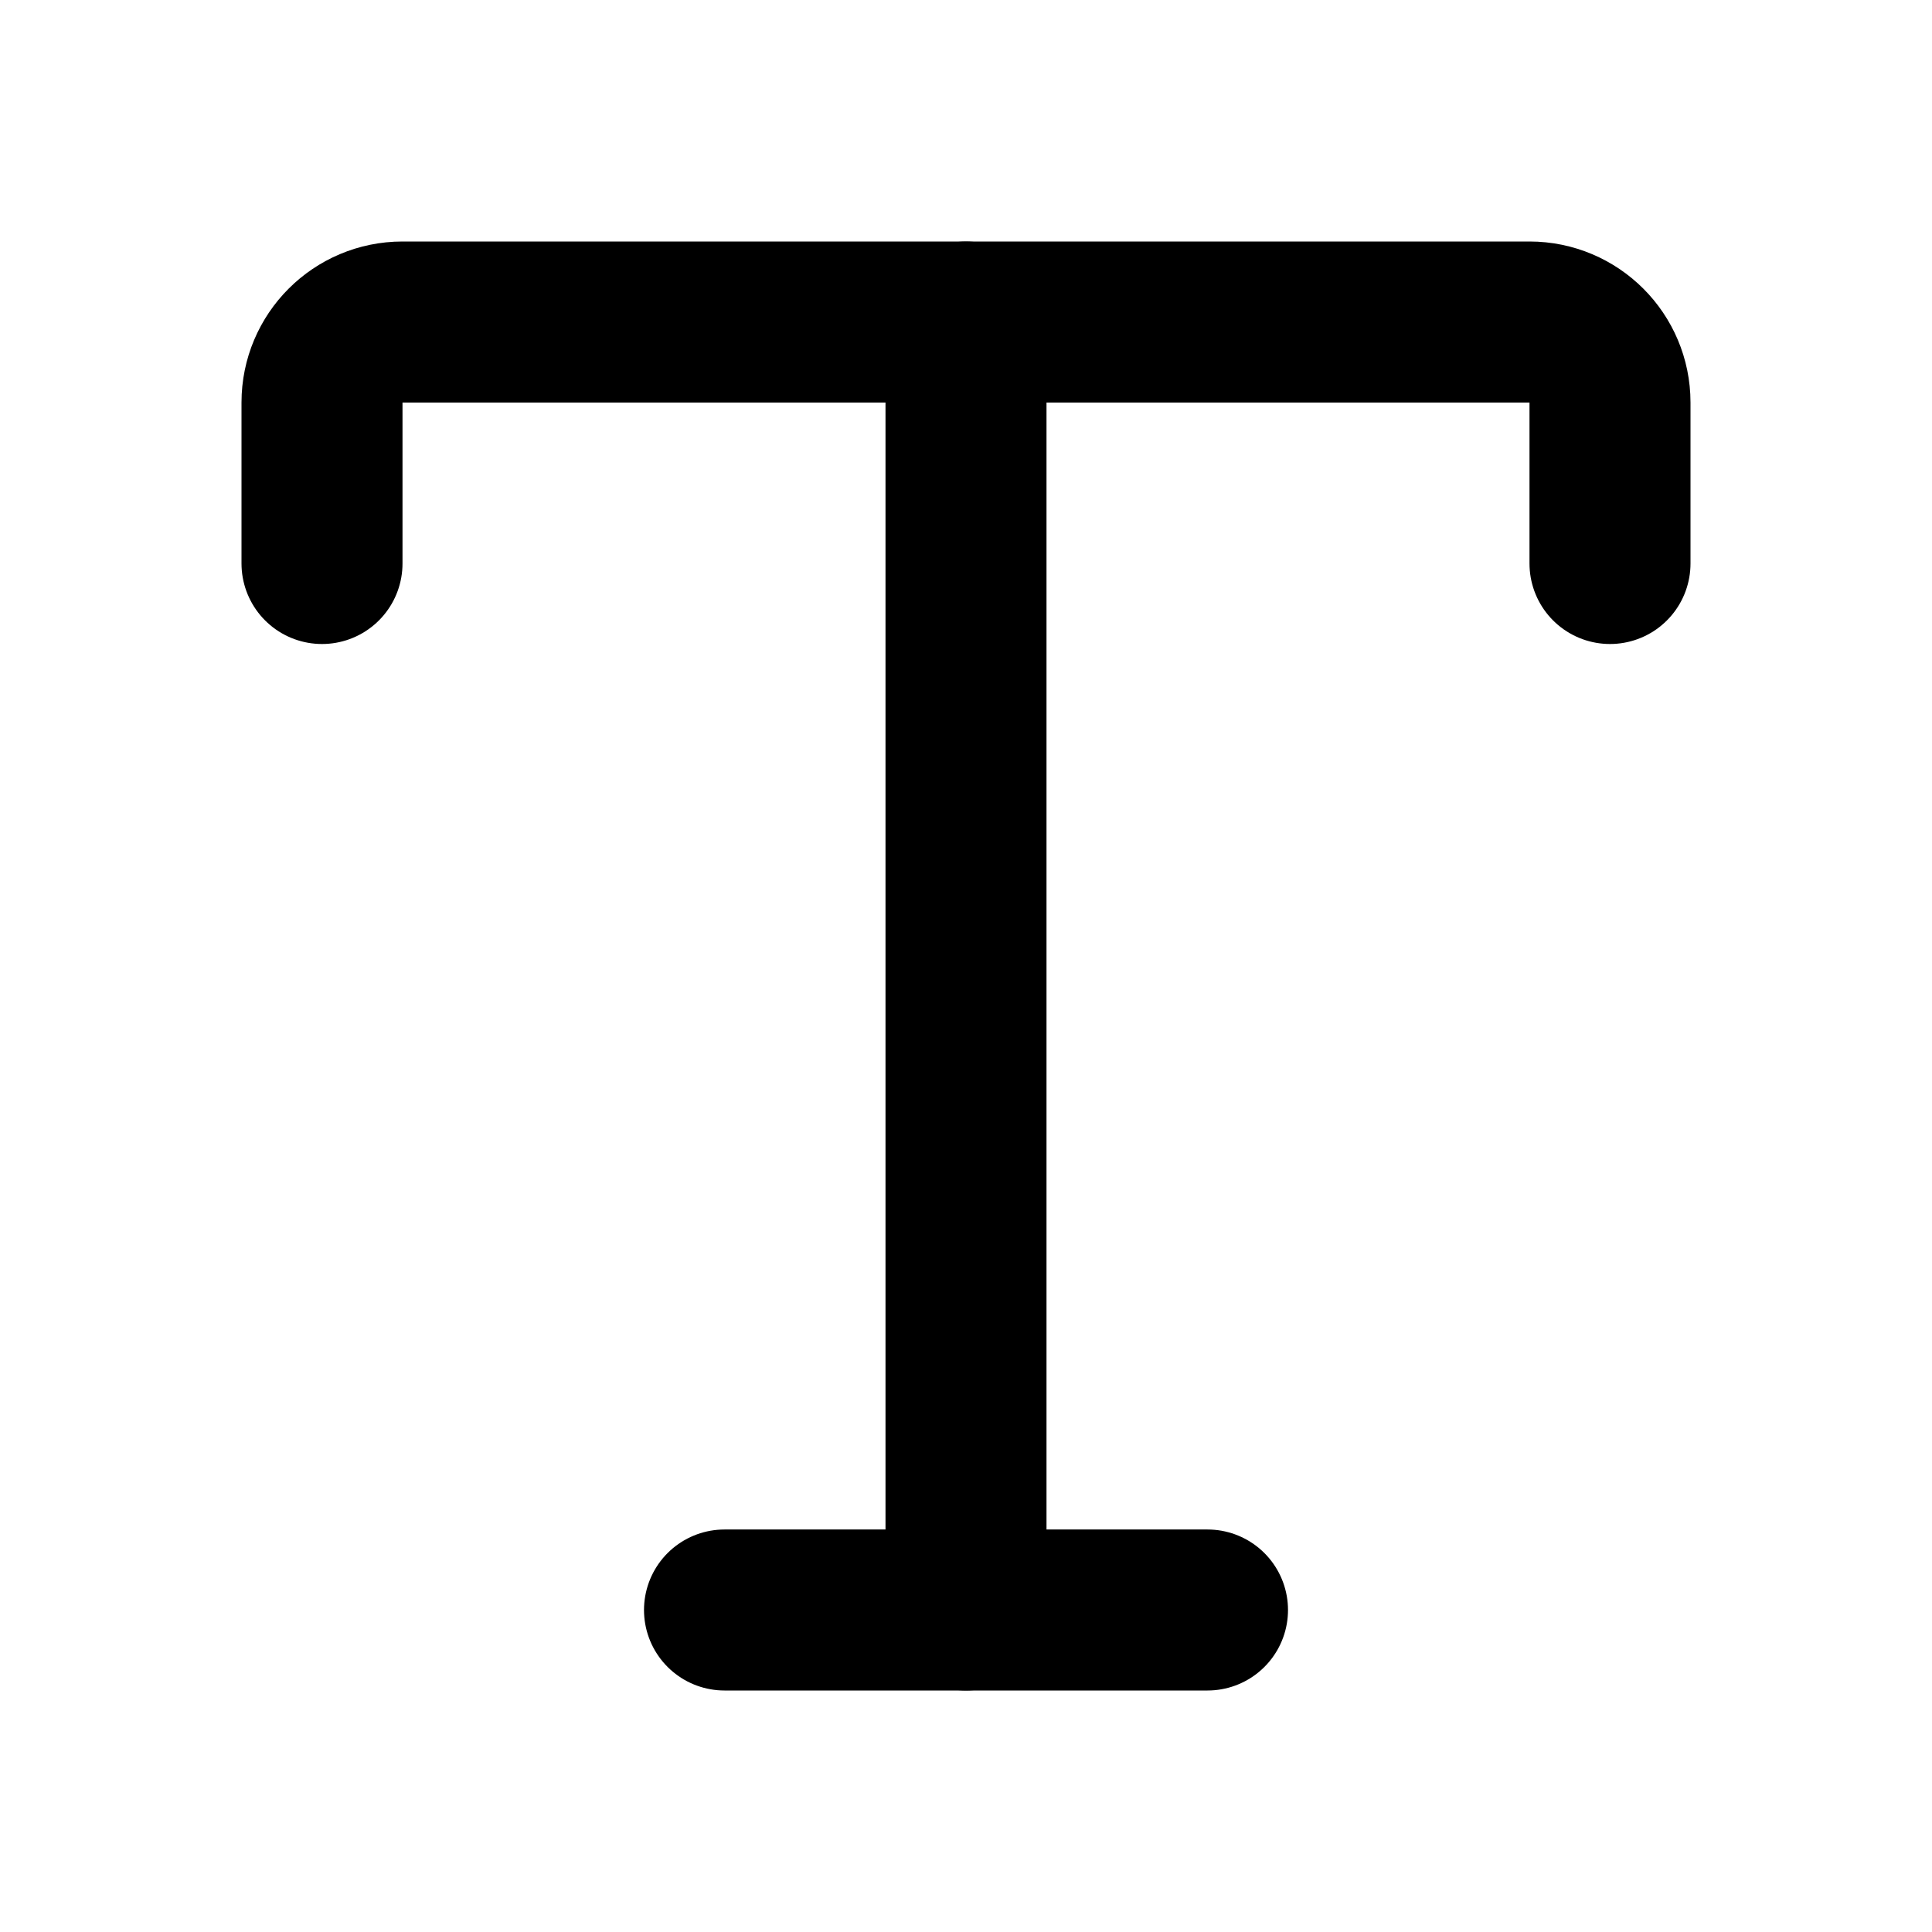
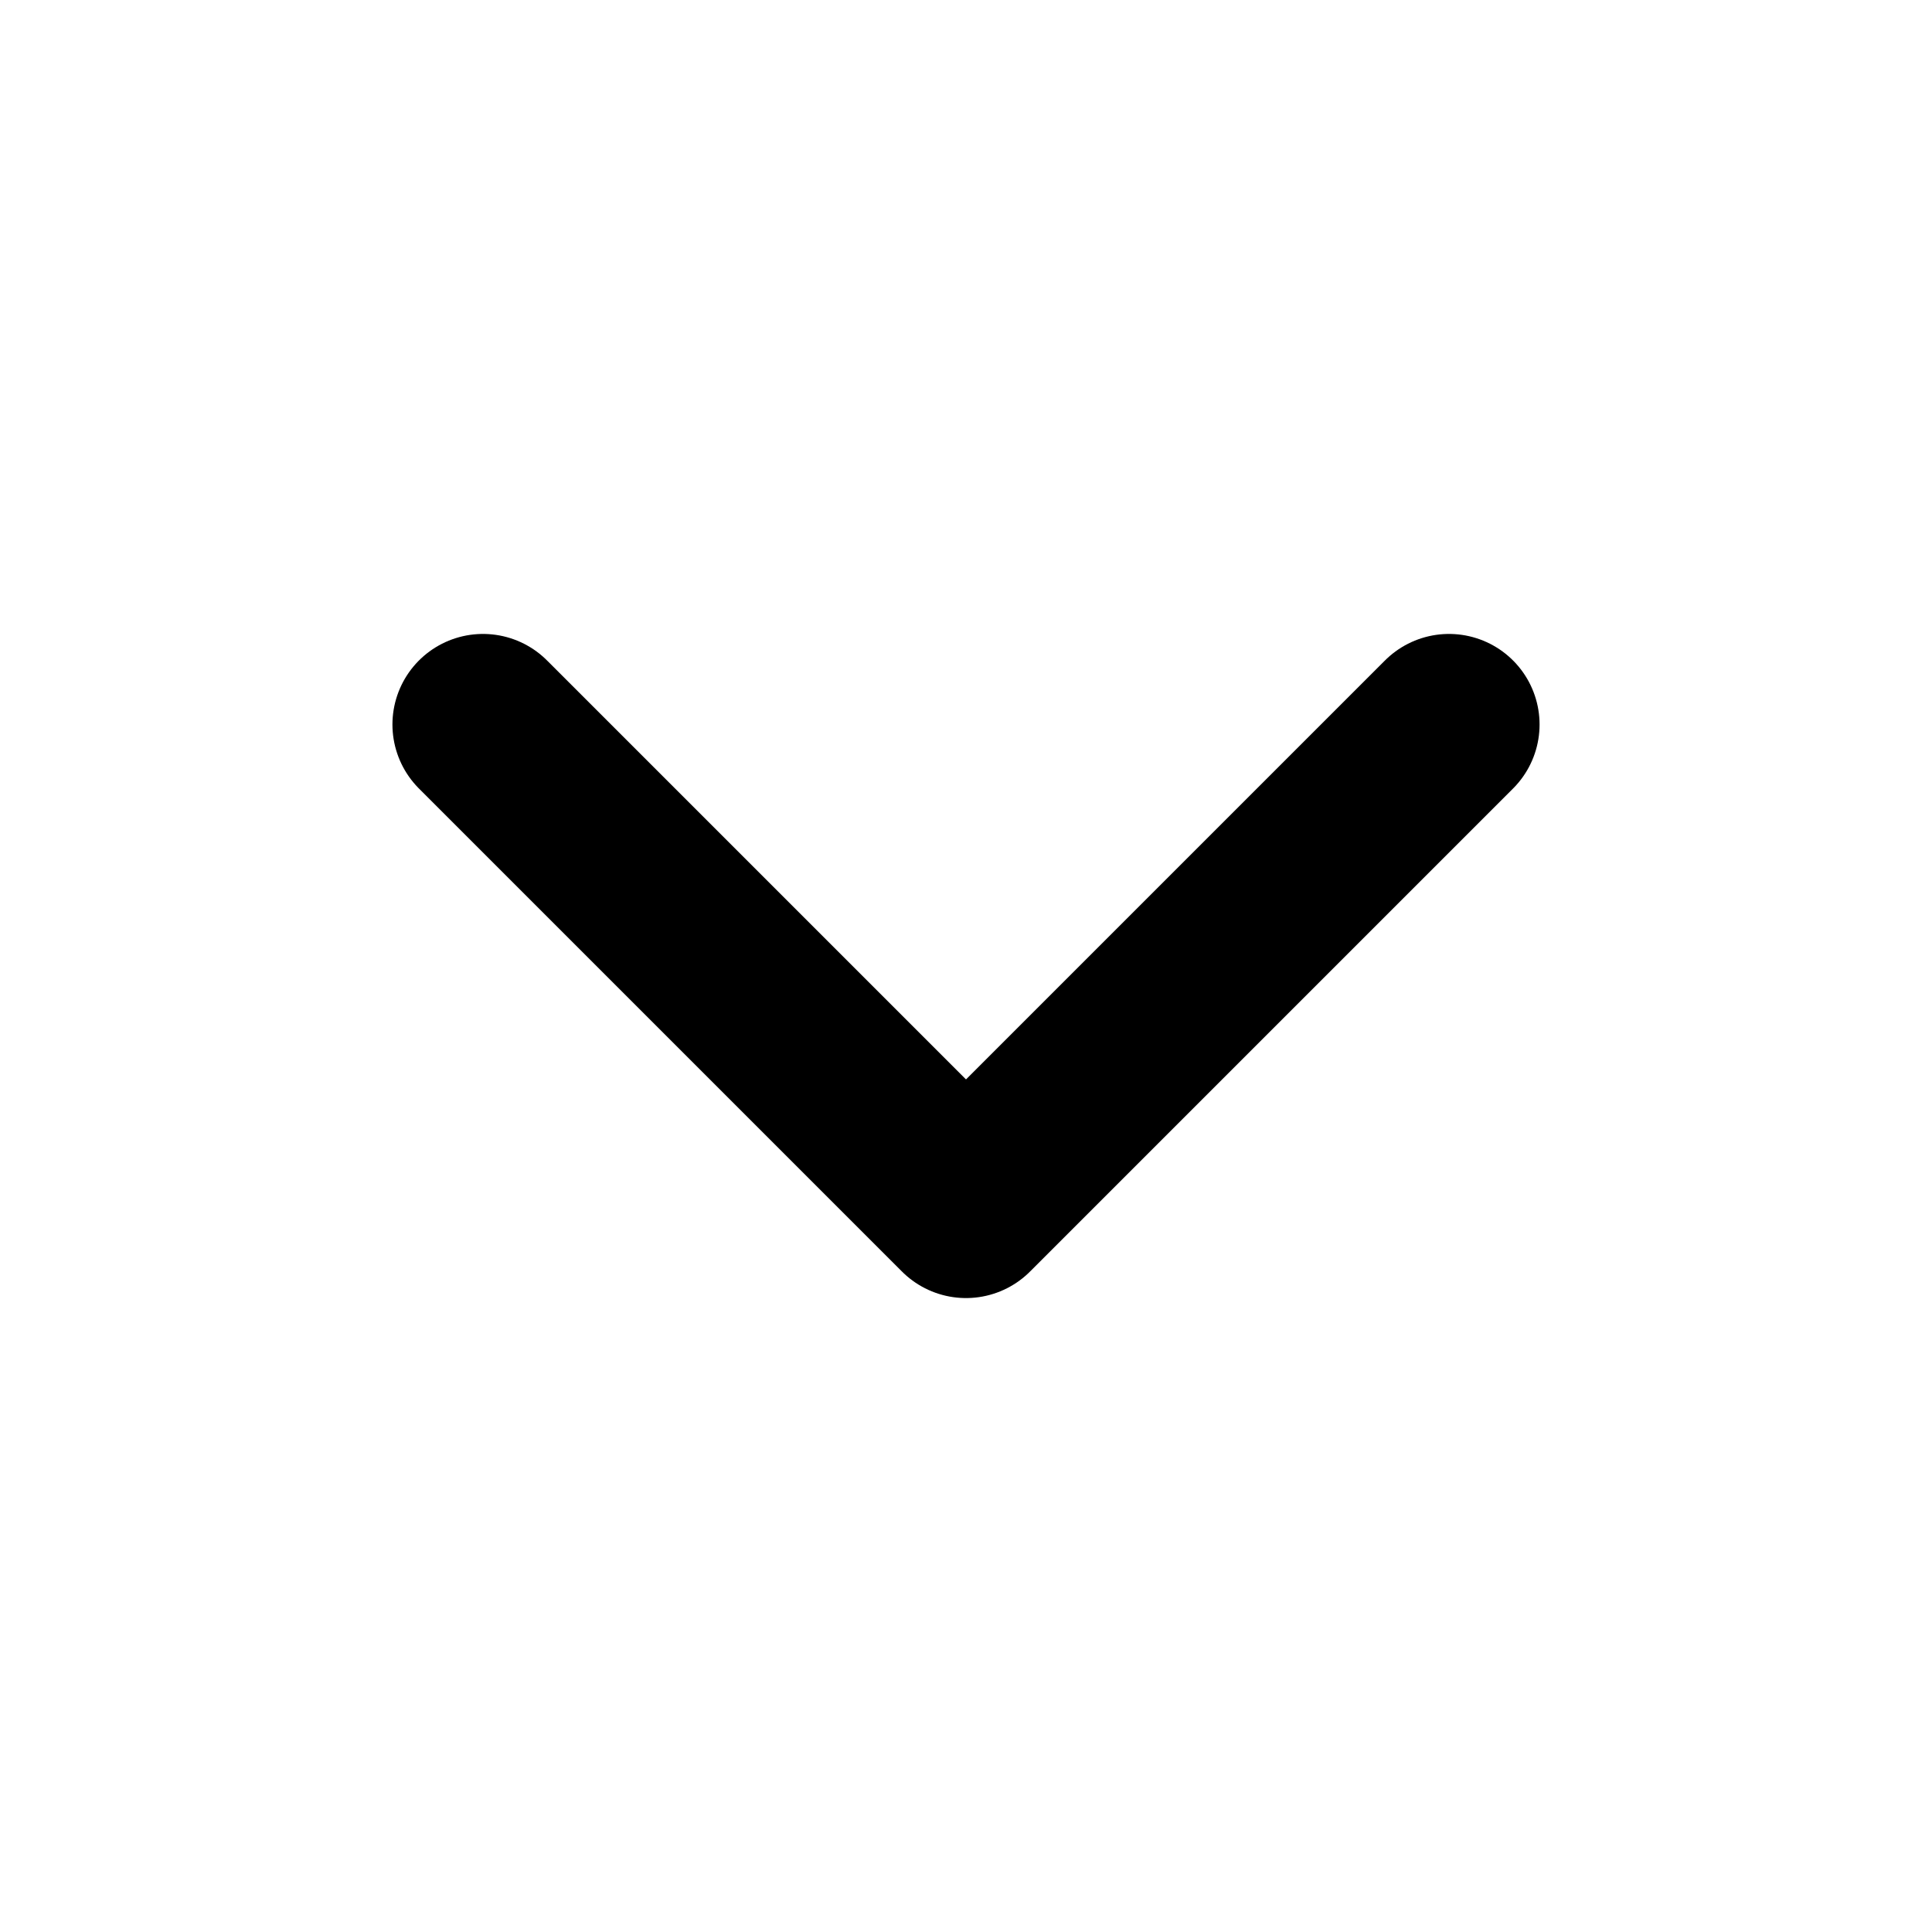
- <svg xmlns="http://www.w3.org/2000/svg" class="lucide lucide-type" width="24" height="24" viewBox="0 0 24 24" fill="none" stroke="currentColor" stroke-width="2" stroke-linecap="round" stroke-linejoin="round">
-   <path d="M12 4v16" />
-   <path d="M4 7V5a1 1 0 0 1 1-1h14a1 1 0 0 1 1 1v2" />
-   <path d="M9 20h6" />
+ <svg xmlns="http://www.w3.org/2000/svg" class="lucide lucide-chevron-down" width="24" height="24" viewBox="0 0 24 24" fill="none" stroke="currentColor" stroke-width="2.25" stroke-linecap="round" stroke-linejoin="round">
+   <path d="m6 9 6 6 6-6" />
</svg>
